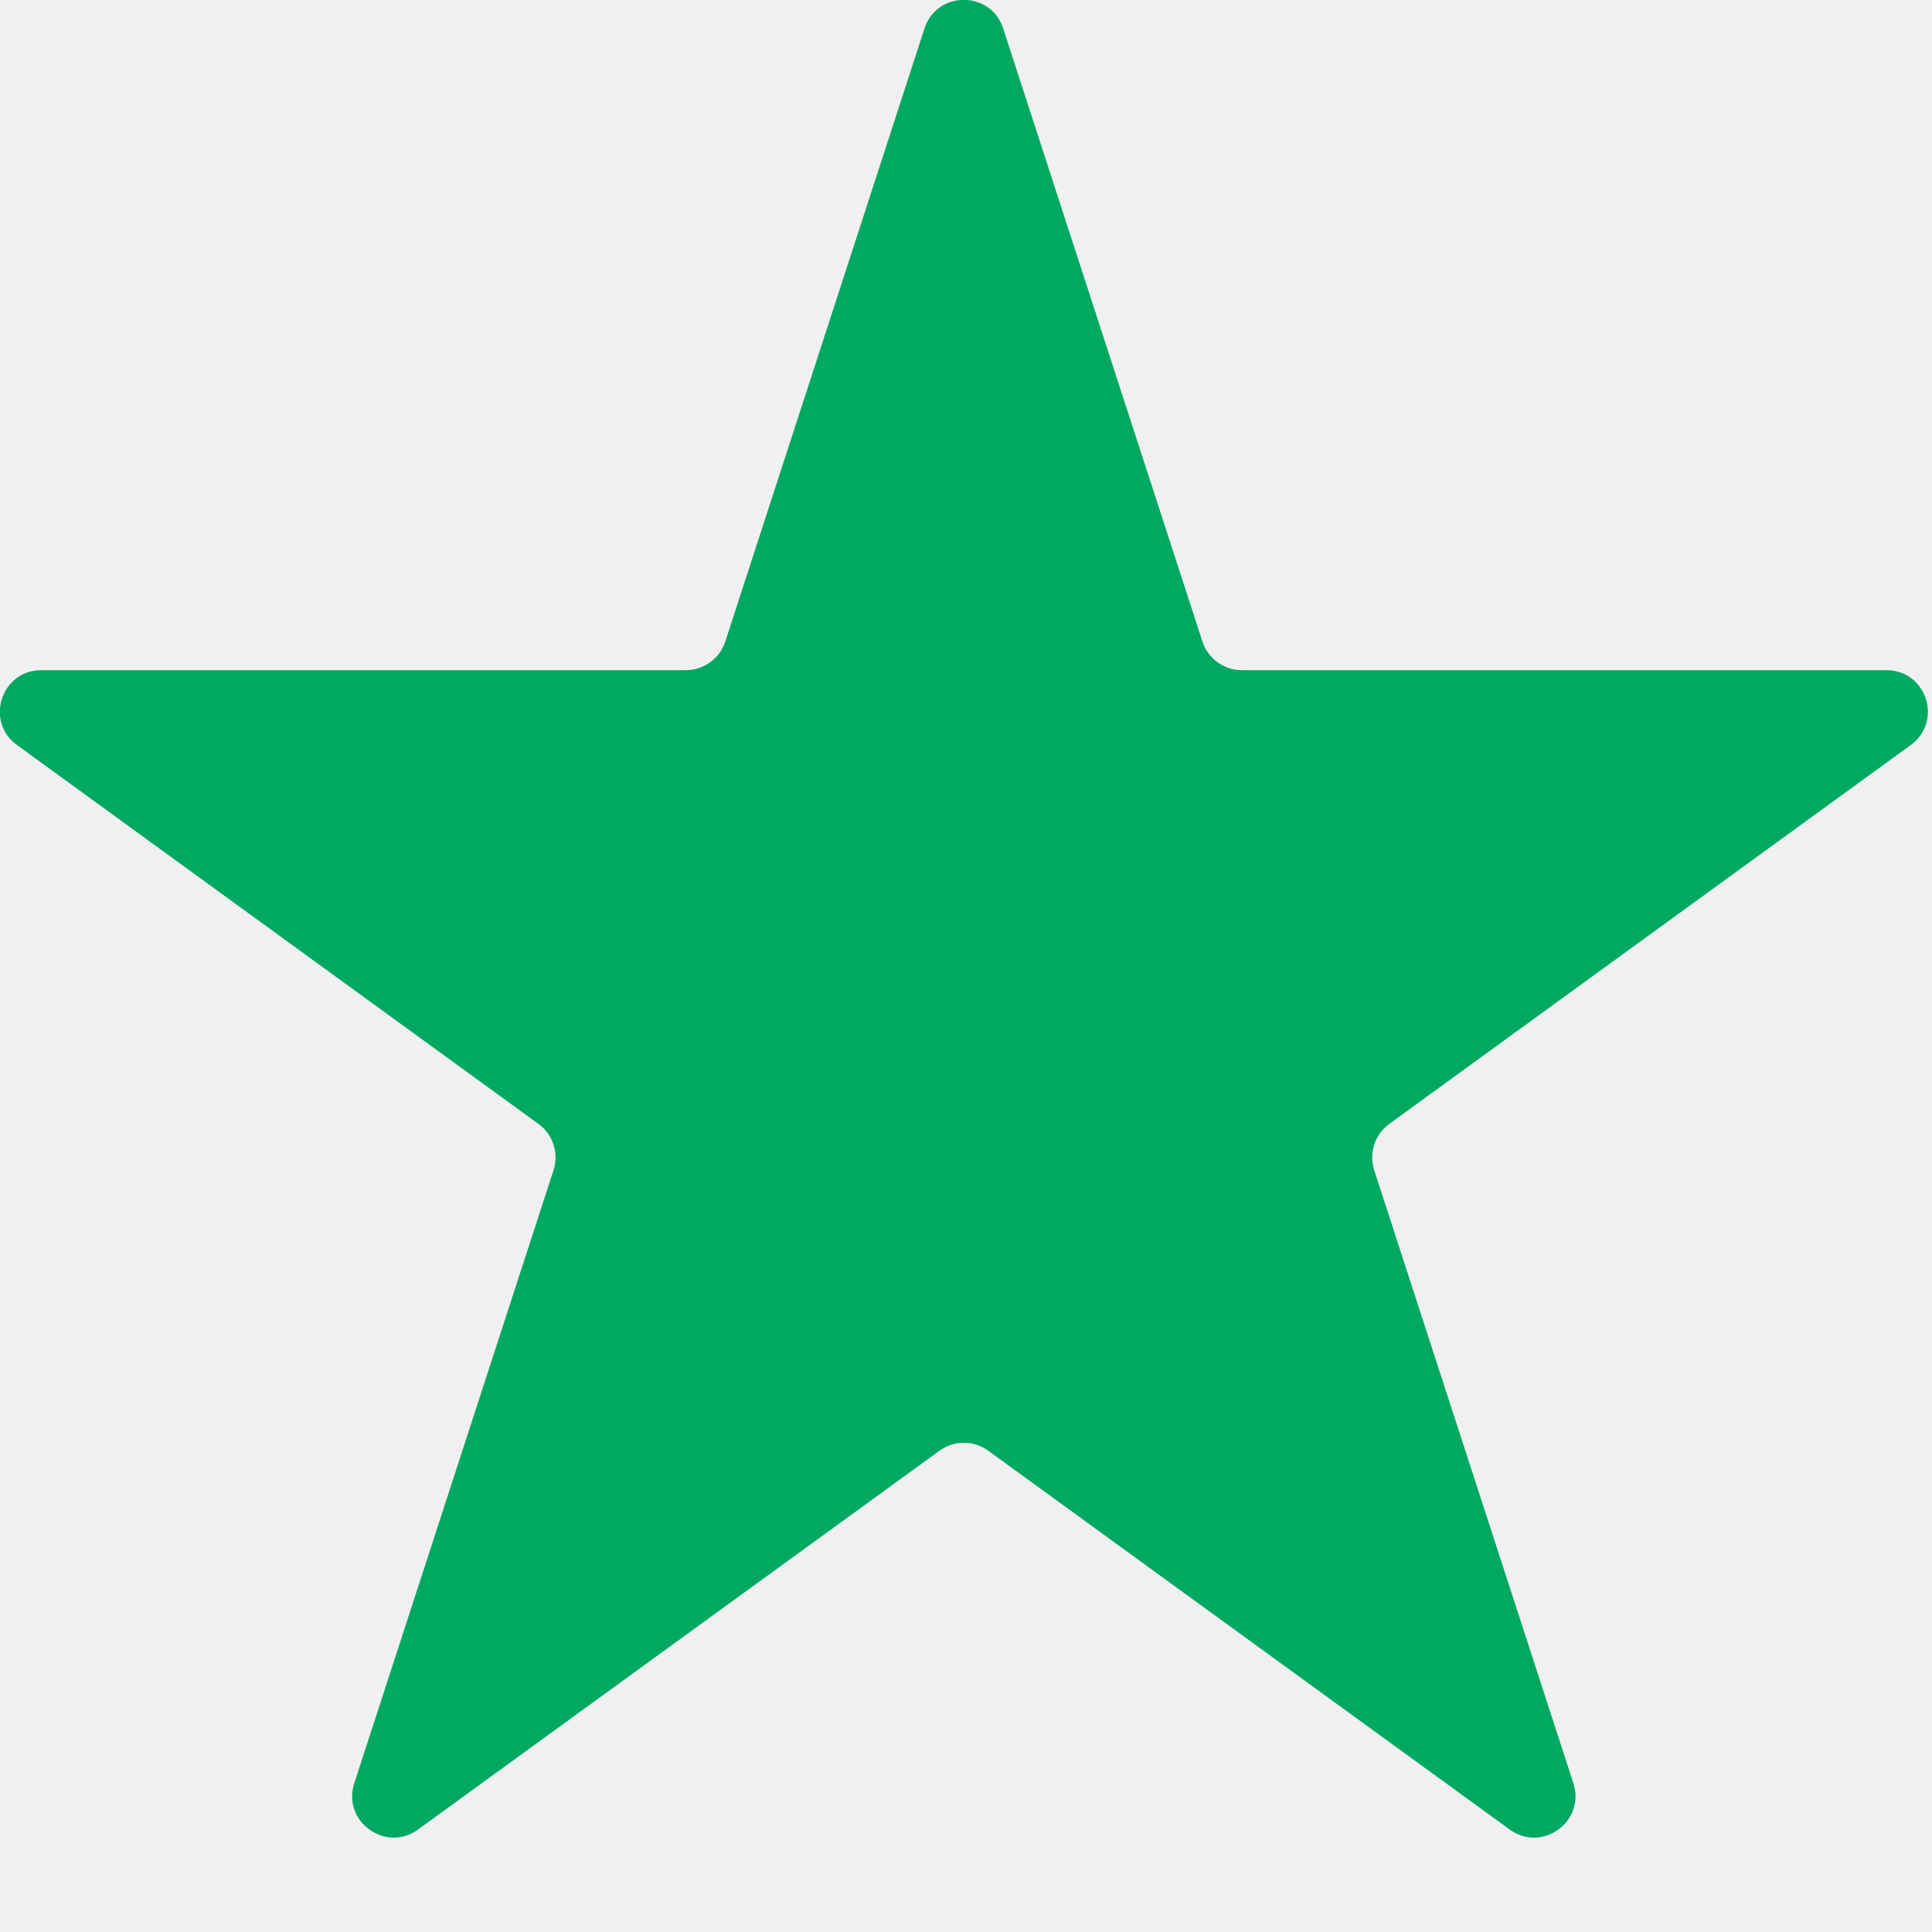
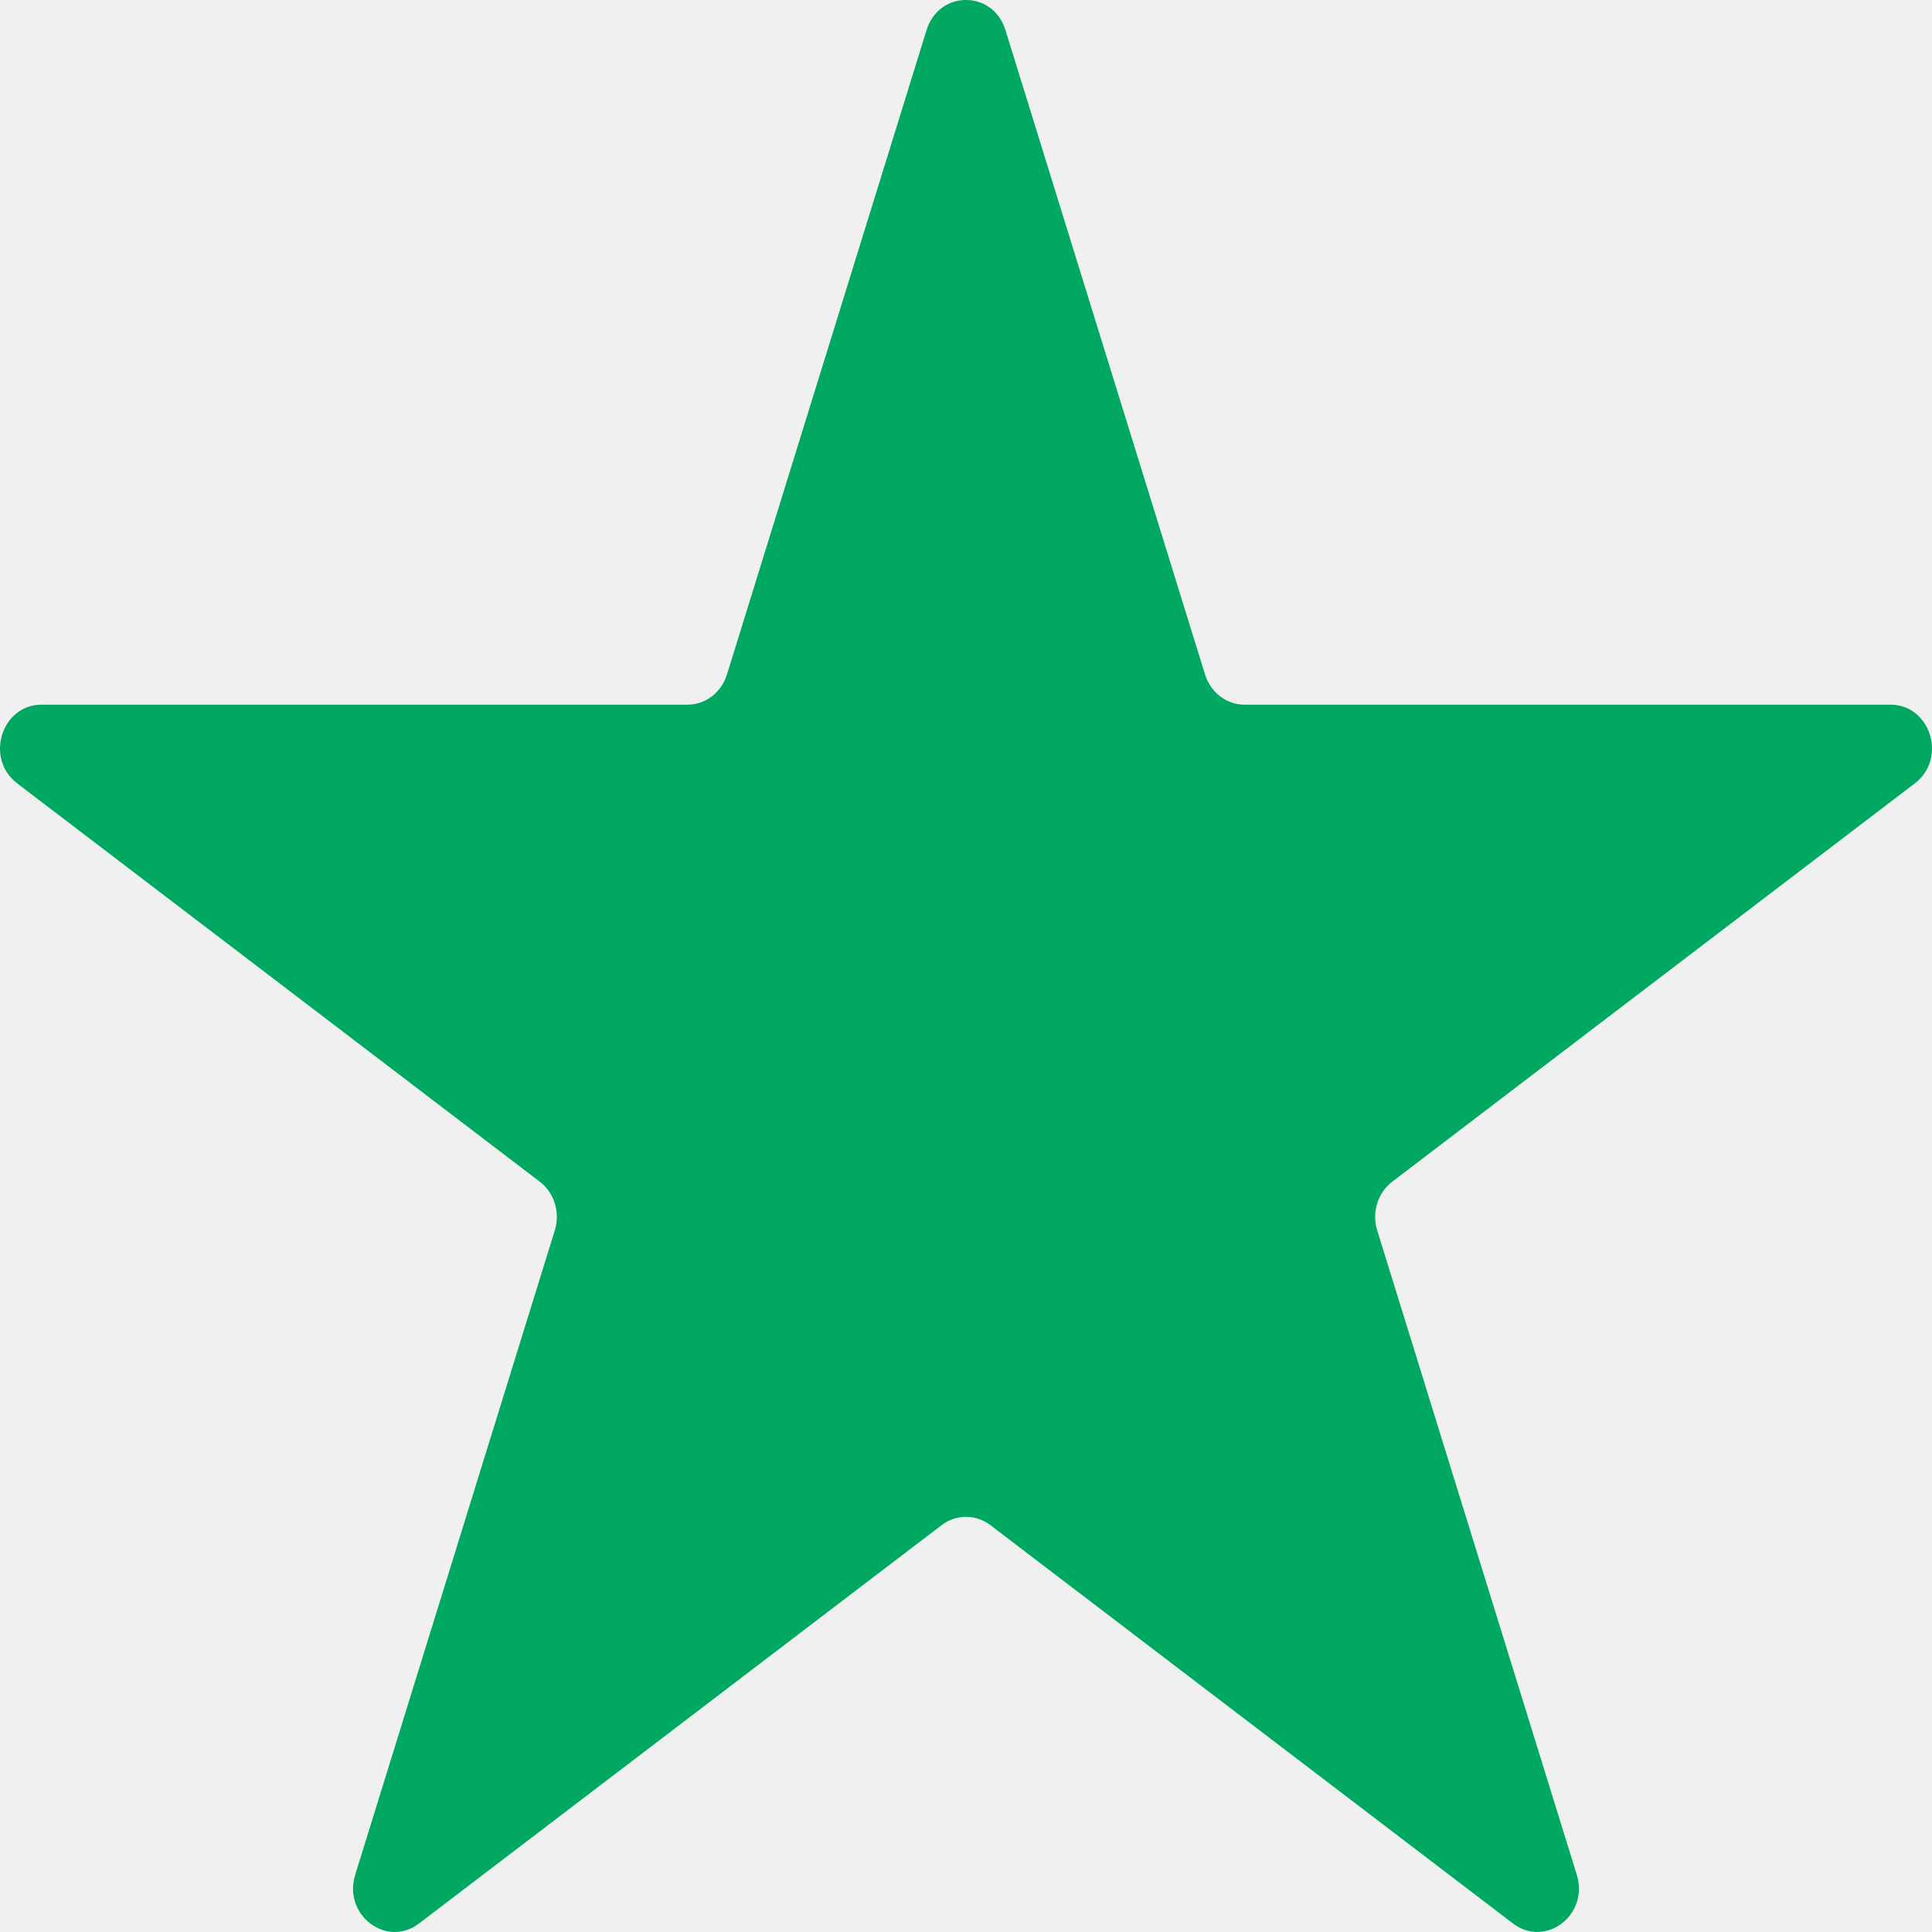
- <svg xmlns="http://www.w3.org/2000/svg" width="24" height="24" viewBox="0 0 24 24" fill="none">
-   <g clip-path="url(#clip0_2441_1762)">
-     <path d="M11.484 0.354C11.638 -0.12 12.309 -0.12 12.462 0.354L14.937 7.969C15.006 8.181 15.203 8.325 15.426 8.325H23.433C23.932 8.325 24.139 8.962 23.736 9.255L17.258 13.962C17.077 14.093 17.002 14.325 17.071 14.537L19.545 22.152C19.699 22.626 19.157 23.02 18.754 22.727L12.276 18.021C12.095 17.89 11.851 17.89 11.671 18.021L5.193 22.727C4.79 23.02 4.247 22.626 4.401 22.152L6.876 14.537C6.945 14.325 6.869 14.093 6.689 13.962L0.211 9.255C-0.192 8.962 0.015 8.325 0.513 8.325H8.521C8.743 8.325 8.941 8.181 9.01 7.969L11.484 0.354Z" fill="#00A862" />
-   </g>
-   <defs>
-     <clipPath id="clip0_2441_1762">
-       <rect width="24" height="24" fill="white" />
-     </clipPath>
-   </defs>
+ <svg xmlns="http://www.w3.org/2000/svg" width="19" height="19" viewBox="0 0 19 19" fill="none">
+   <path d="M9.112 0.296C9.234 -0.099 9.766 -0.099 9.888 0.296L11.851 6.634C11.906 6.81 12.062 6.93 12.239 6.93H18.591C18.986 6.93 19.151 7.46 18.831 7.704L13.692 11.621C13.549 11.73 13.489 11.923 13.544 12.1L15.507 18.438C15.629 18.832 15.199 19.16 14.879 18.916L9.74 14.999C9.597 14.89 9.403 14.89 9.26 14.999L4.121 18.916C3.801 19.16 3.371 18.832 3.493 18.438L5.456 12.1C5.511 11.923 5.451 11.73 5.308 11.621L0.169 7.704C-0.151 7.46 0.014 6.93 0.409 6.93H6.761C6.938 6.93 7.094 6.81 7.149 6.634L9.112 0.296Z" fill="#00A862" />
</svg>
